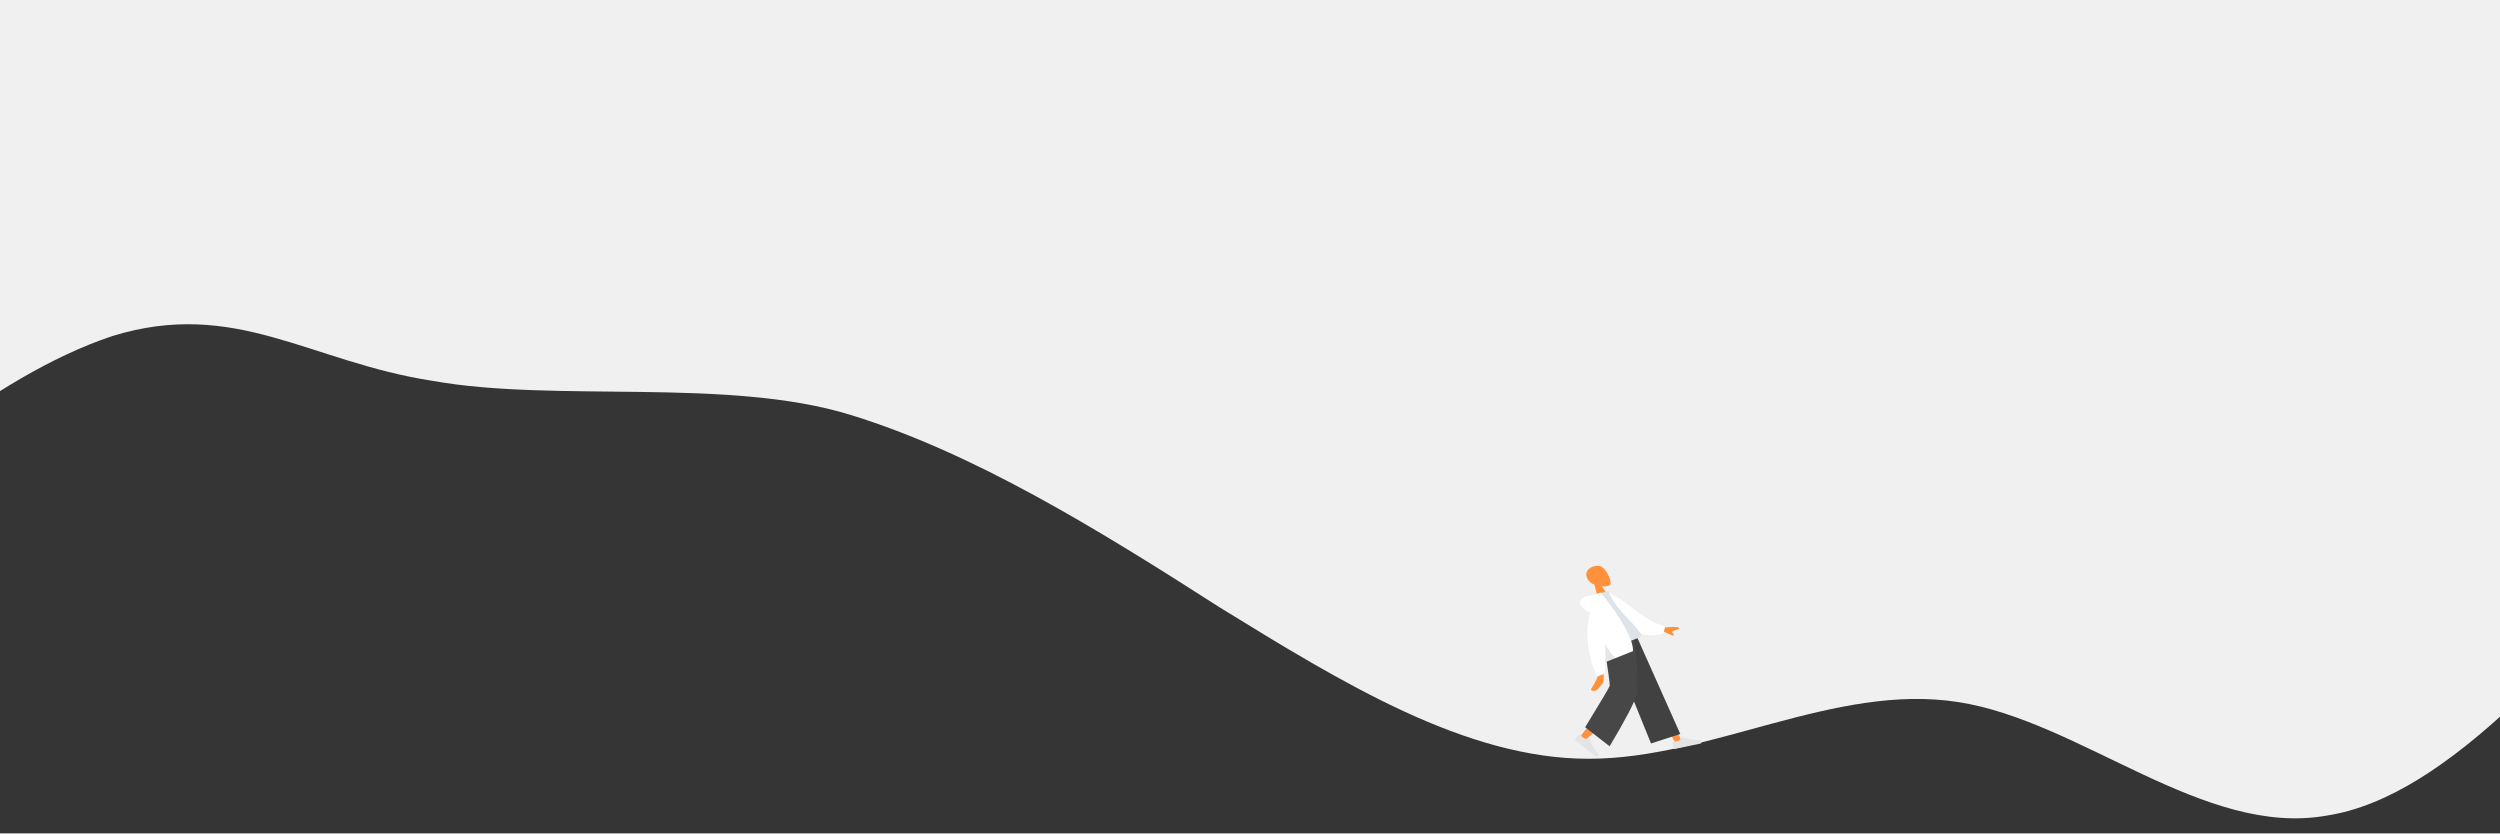
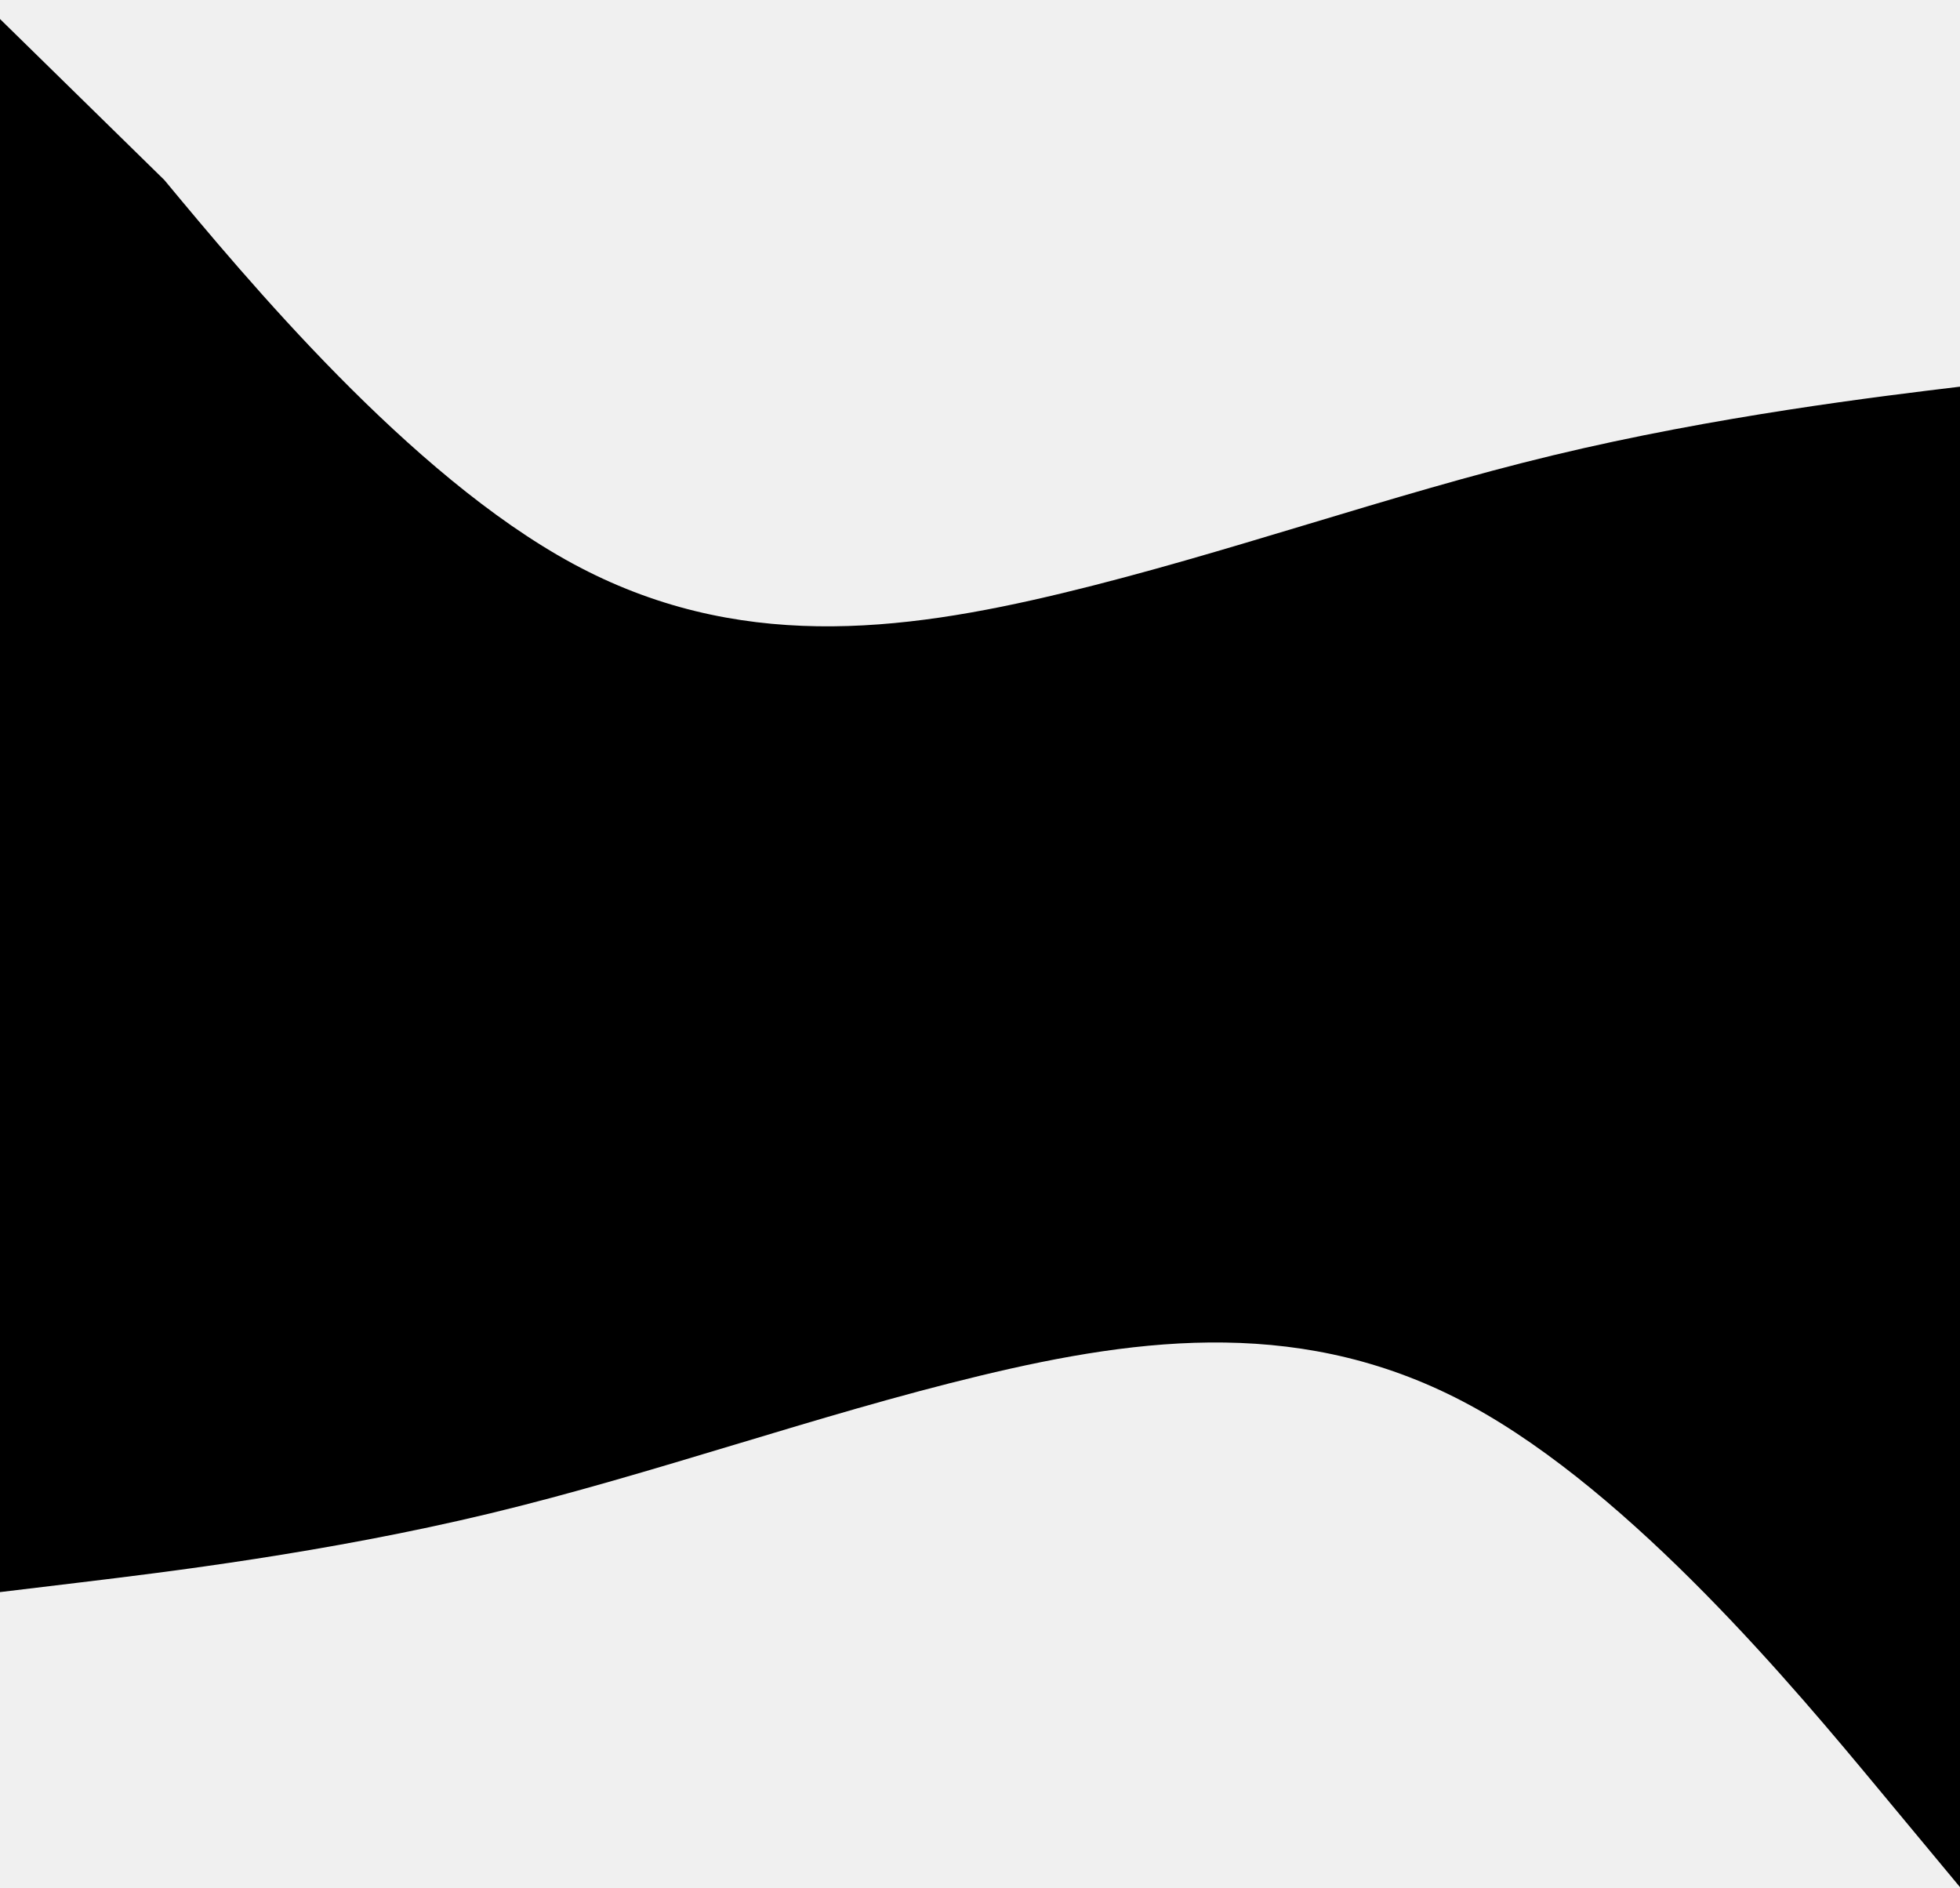
- <svg xmlns="http://www.w3.org/2000/svg" width="1500" height="500" viewBox="0 0 1500 500" fill="none">
-   <g clip-path="url(#clip0)">
-     <path fill-rule="evenodd" clip-rule="evenodd" d="M1839 88.038L1801.27 122.111C1765.19 156.184 1691.37 226.222 1617.56 305.725C1543.74 387.121 1469.93 477.982 1396.11 489.339C1322.3 502.59 1248.48 432.551 1174.67 421.194C1100.85 409.836 1027.04 455.266 953.222 455.266C879.407 455.266 805.593 409.836 731.778 364.406C657.963 317.083 584.148 271.652 510.333 248.937C436.519 226.222 333.315 241.75 259.5 228.5C185.685 217.142 141.259 178.899 67.445 201.614C-6.37 226.222 -80.185 294.367 -117.913 328.44L-154 364.406V691H-117.913C-80.185 691 -6.37 691 67.445 691C141.259 691 215.074 691 288.889 691C362.704 691 436.519 691 510.333 691C584.148 691 657.963 691 731.778 691C805.593 691 879.407 691 953.222 691C1027.04 691 1100.85 691 1174.67 691C1248.48 691 1322.3 691 1396.11 691C1469.93 691 1543.74 691 1617.56 691C1691.37 691 1765.19 691 1801.27 691H1839V88.038Z" fill="#353535" />
-     <path fill-rule="evenodd" clip-rule="evenodd" d="M956.674 350.815C954.735 350.012 953.028 348.688 952.18 346.666C949.736 340.842 958.259 338.089 961.229 340.15C964.199 342.212 967.655 349.503 965.926 351.013C965.236 351.616 963.299 351.972 961.064 351.814L965.96 358.825L959.598 362.04L956.674 350.815Z" fill="#FF913D" />
-     <path fill-rule="evenodd" clip-rule="evenodd" d="M967.786 384.823L989.578 417.817L1005.51 446.231L1009.29 445.441L980.774 382.107L967.786 384.823Z" fill="#FF913D" />
-     <path fill-rule="evenodd" clip-rule="evenodd" d="M964.913 385.424C967.404 398.098 968.747 415.583 968.558 416.445C968.432 417.02 961.681 425.405 948.305 441.6L951.488 443.83C968.136 428.862 976.745 420.552 977.315 418.901C978.17 416.424 978.216 395.266 979.125 382.452L964.913 385.424Z" fill="#FF913D" />
-     <path fill-rule="evenodd" clip-rule="evenodd" d="M947.745 440.744C946.935 441.236 946.394 441.655 946.122 442.001C945.791 442.422 945.378 443.091 944.883 444.009C945.371 444.394 949.76 447.846 958.049 454.367C959.281 453.505 959.564 452.739 958.898 452.069C958.232 451.399 957.683 450.836 957.253 450.379L953.279 442.837C953.203 442.692 953.023 442.636 952.878 442.713C952.876 442.714 952.873 442.715 952.871 442.717L951.727 443.361C950.794 443.143 950.114 442.866 949.687 442.53C949.341 442.258 948.972 441.741 948.582 440.981L948.582 440.981C948.432 440.689 948.074 440.574 947.782 440.724C947.769 440.73 947.757 440.737 947.745 440.744Z" fill="#E4E4E4" />
-     <path fill-rule="evenodd" clip-rule="evenodd" d="M1003.67 445.179C1003.53 446.115 1003.5 446.799 1003.59 447.23C1003.7 447.754 1003.95 448.501 1004.34 449.47C1004.94 449.343 1010.41 448.2 1020.73 446.042C1020.86 444.544 1020.46 443.835 1019.52 443.914C1018.58 443.994 1017.79 444.052 1017.17 444.089L1008.83 442.284C1008.67 442.25 1008.52 442.352 1008.48 442.512C1008.48 442.515 1008.48 442.517 1008.48 442.52L1008.24 443.811C1007.47 444.385 1006.82 444.728 1006.29 444.839C1005.86 444.929 1005.23 444.88 1004.39 444.69L1004.39 444.69C1004.07 444.617 1003.75 444.817 1003.68 445.137C1003.68 445.151 1003.68 445.165 1003.67 445.179Z" fill="#E4E4E4" />
-     <path fill-rule="evenodd" clip-rule="evenodd" d="M990.608 446.077L1008.17 440.377L982.032 381.844L965.938 385.21L990.608 446.077Z" fill="#414141" />
-     <path fill-rule="evenodd" clip-rule="evenodd" d="M951.086 436.346L965.778 447.779C975.368 431.677 980.763 421.351 981.962 416.8C983.162 412.25 982.681 400.703 980.52 382.161L962.401 385.949C964.851 402.148 965.997 410.652 965.84 411.462C965.683 412.273 960.765 420.567 951.086 436.346Z" fill="#474747" />
-     <path fill-rule="evenodd" clip-rule="evenodd" d="M988.647 373.499L1000.02 376.406C1002.66 376.092 1004.97 376.092 1006.95 376.404C1007.47 376.596 1008.2 377.107 1006.59 377.615C1004.97 378.122 1003.29 378.729 1003.29 379.347C1003.29 379.966 1004.49 380.223 1004.34 381.116C1004.24 381.711 1002.38 381.062 998.765 379.169L988.616 379.06L988.647 373.499ZM954.963 387.236L960.734 384.952C961.75 397.806 962.256 404.639 962.252 405.452C962.252 405.577 962.25 405.693 962.248 405.803C962.217 407.433 962.246 409.464 961.127 410.65V410.65C959.363 412.519 958.442 414.995 955.326 414.46C954.942 414.394 954.321 413.818 954.913 412.936C956.388 410.74 958.342 407.147 958.418 406.191C958.521 404.888 957.37 398.57 954.963 387.236Z" fill="#FF913D" />
-     <path fill-rule="evenodd" clip-rule="evenodd" d="M961.71 356.621L963.932 355.26C975.822 359.324 985.303 372.48 999.245 375.88L997.923 380.144C978.182 385.355 966.388 369.4 961.71 356.621Z" fill="white" />
-     <path fill-rule="evenodd" clip-rule="evenodd" d="M963.248 390.599C972.809 386.773 979.842 383.959 984.347 382.156C985.311 381.77 984.575 380.457 984.156 379.814C979.319 372.39 969.56 366.207 964.964 354.723L958.499 356.209C956.689 366.279 958.917 376.894 963.248 390.599Z" fill="#DDE3E9" />
-     <path fill-rule="evenodd" clip-rule="evenodd" d="M954.068 367.168C953.083 367.269 952.147 366.96 951.261 366.24C947.438 363.136 947.361 360.615 949.449 358.941C951.537 357.267 954.253 357.908 958.04 356.392C958.246 356.31 958.44 356.247 958.622 356.204L960.57 355.55C973.413 371.797 979.843 383.492 979.858 390.637L963.252 397.283C963.182 399.959 963.009 402.257 962.733 404.175L958.209 405.986C952.3 392.455 950.92 379.516 954.068 367.168Z" fill="white" />
-     <path fill-rule="evenodd" clip-rule="evenodd" d="M963.08 386.368C965.342 390.507 967.454 393.323 969.415 394.816L963.252 397.283C963.334 394.16 963.277 390.522 963.08 386.368V386.368Z" fill="black" fill-opacity="0.1" />
-   </g>
-   <defs>
-     <clipPath id="clip0">
-       <rect width="1500" height="500" fill="white" />
-     </clipPath>
-   </defs>
+ <svg xmlns="http://www.w3.org/2000/svg" width="1920" height="1849" viewBox="0 0 1920 1849" fill="none">
+   <path fill-rule="evenodd" clip-rule="evenodd" d="M1921 378.633L2001 369V1079.5H1921H1920L1920 1848.5L1840 1752.17C1760 1655.83 1600 1463.17 1440 1376.47C1280 1289.77 1120 1309.03 960 1347.57C880 1366.83 800 1390.92 719.999 1415C640 1439.08 560 1463.17 480 1482.43C320 1520.97 160 1540.23 80 1549.87L4.95911e-05 1559.5L0 1007.94L-19 999.5V0L161 176.333C241 272.667 401 465.333 561 552.033C721 638.733 881 619.467 1041 580.933C1121 561.667 1201 537.583 1281 513.5C1361 489.417 1441 465.333 1521 446.067C1681 407.533 1841 388.267 1921 378.633Z" fill="black" />
</svg>
